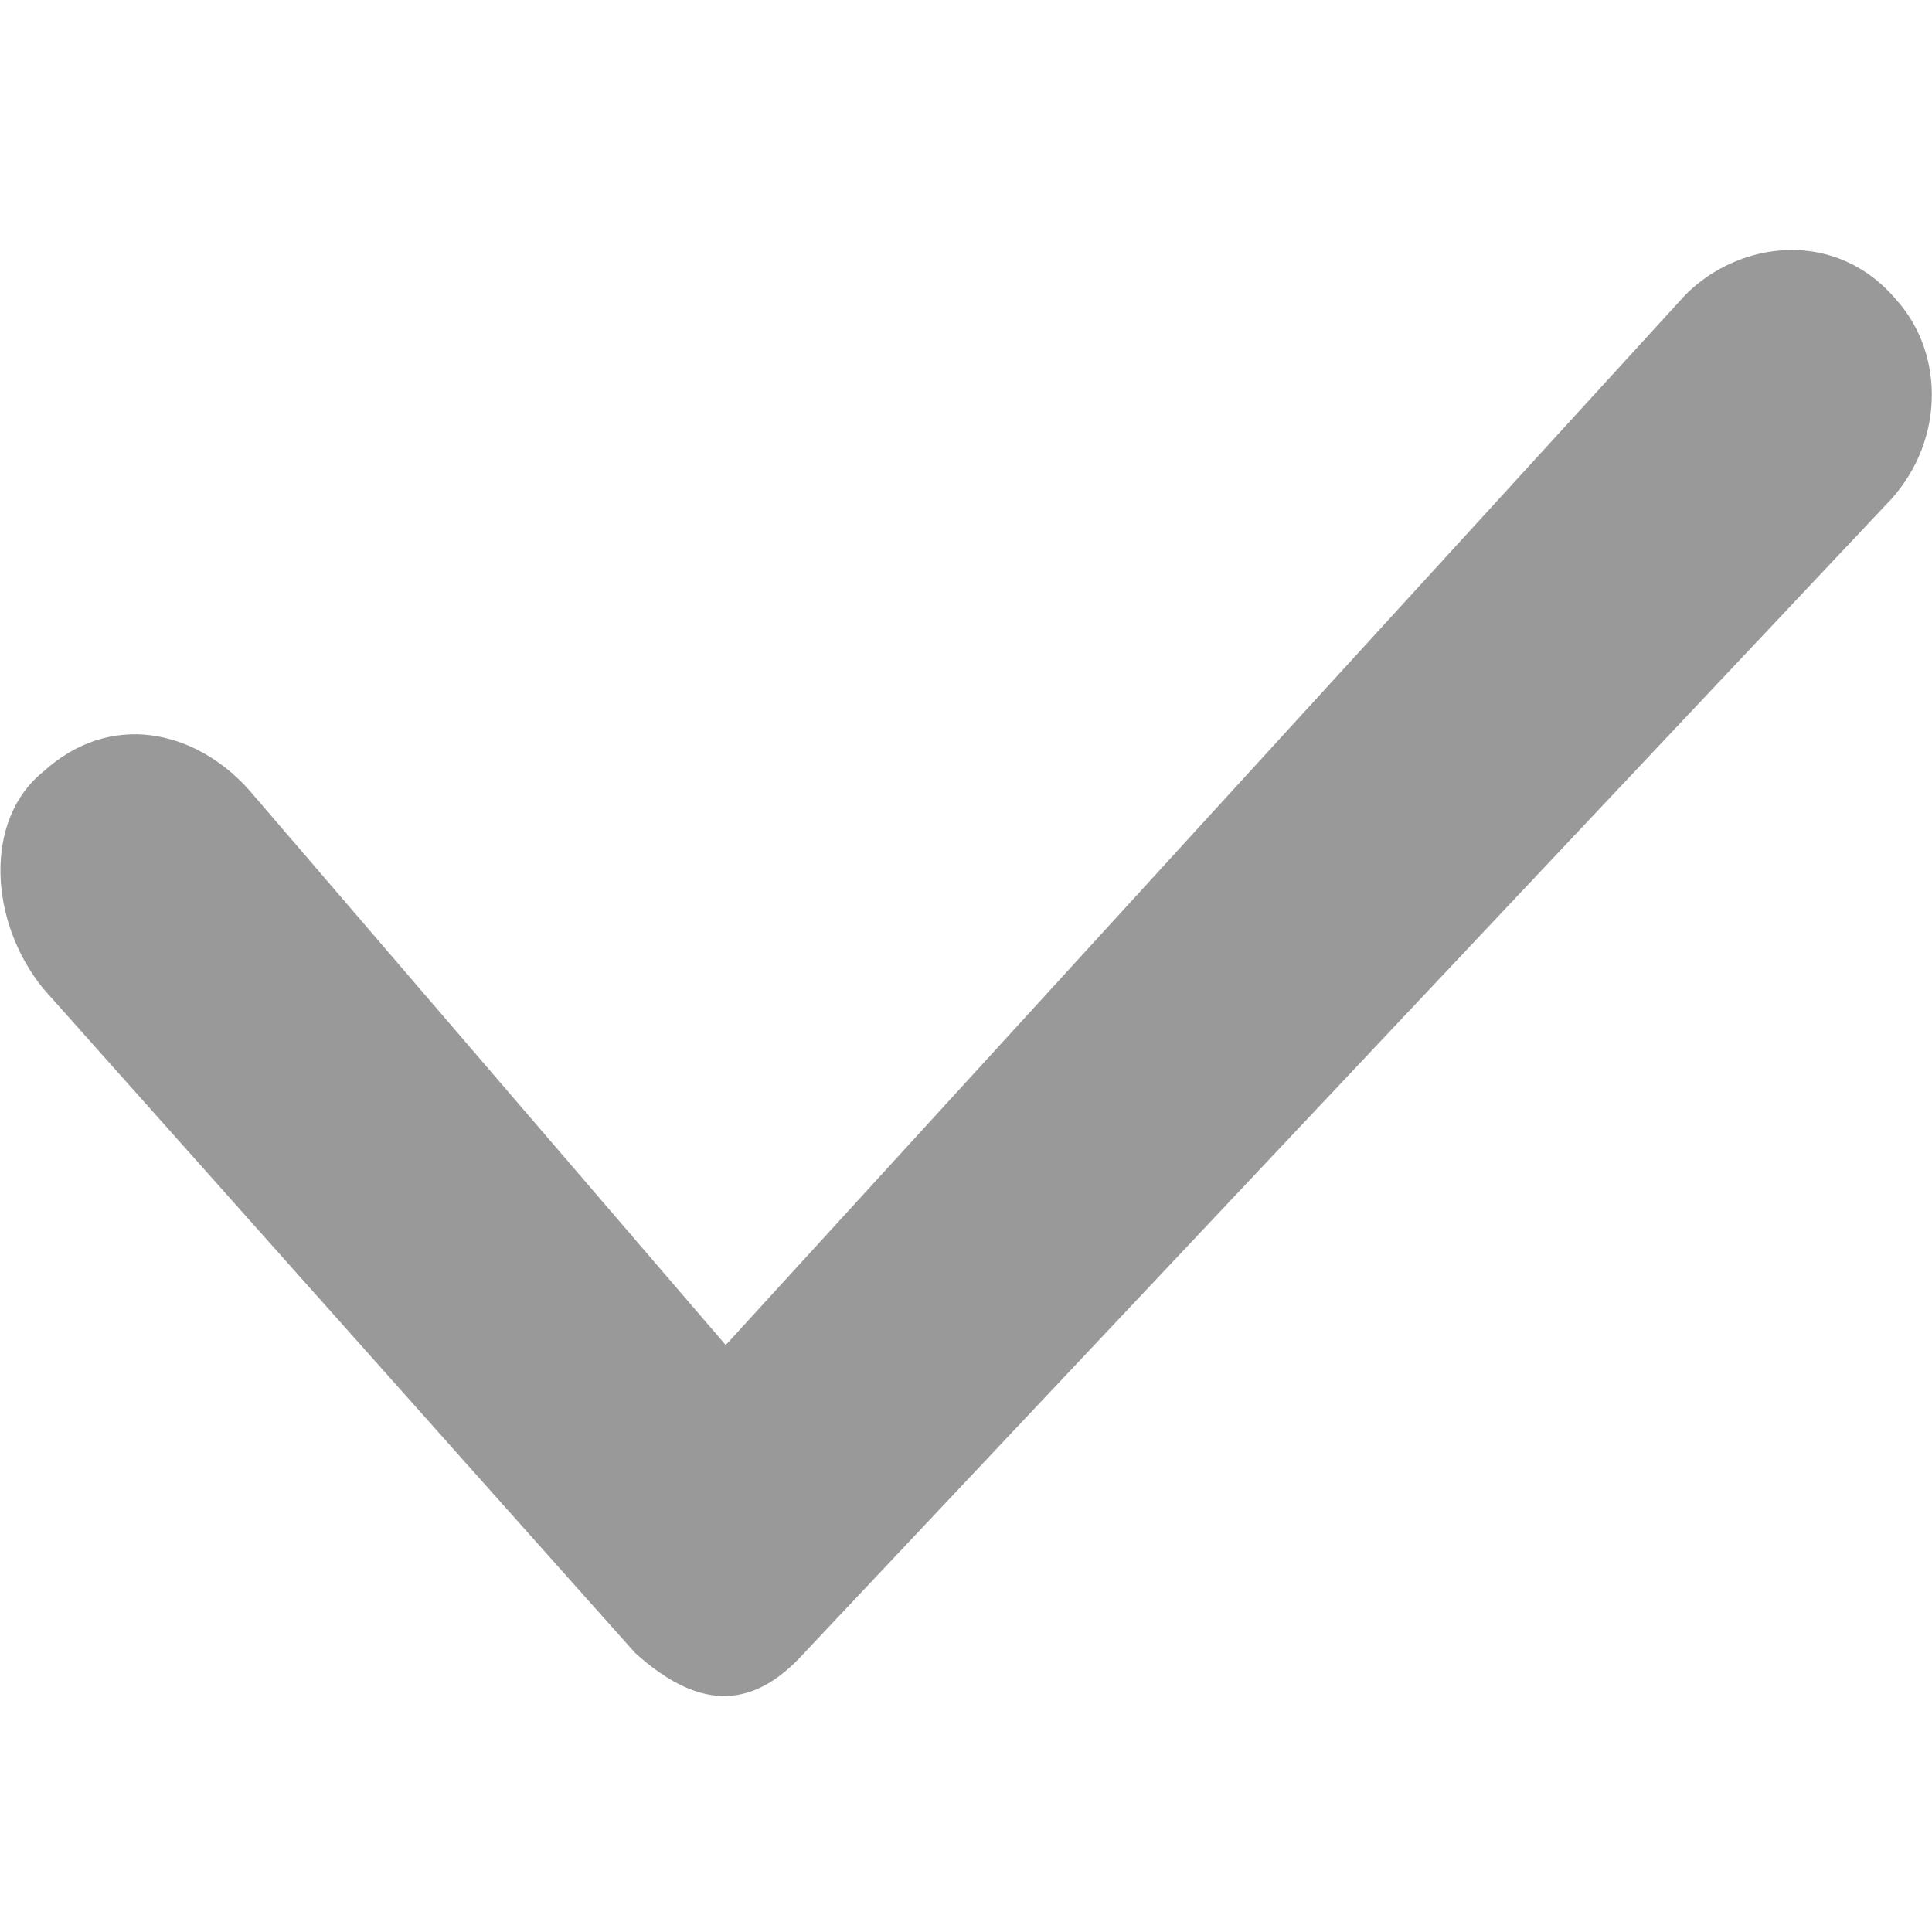
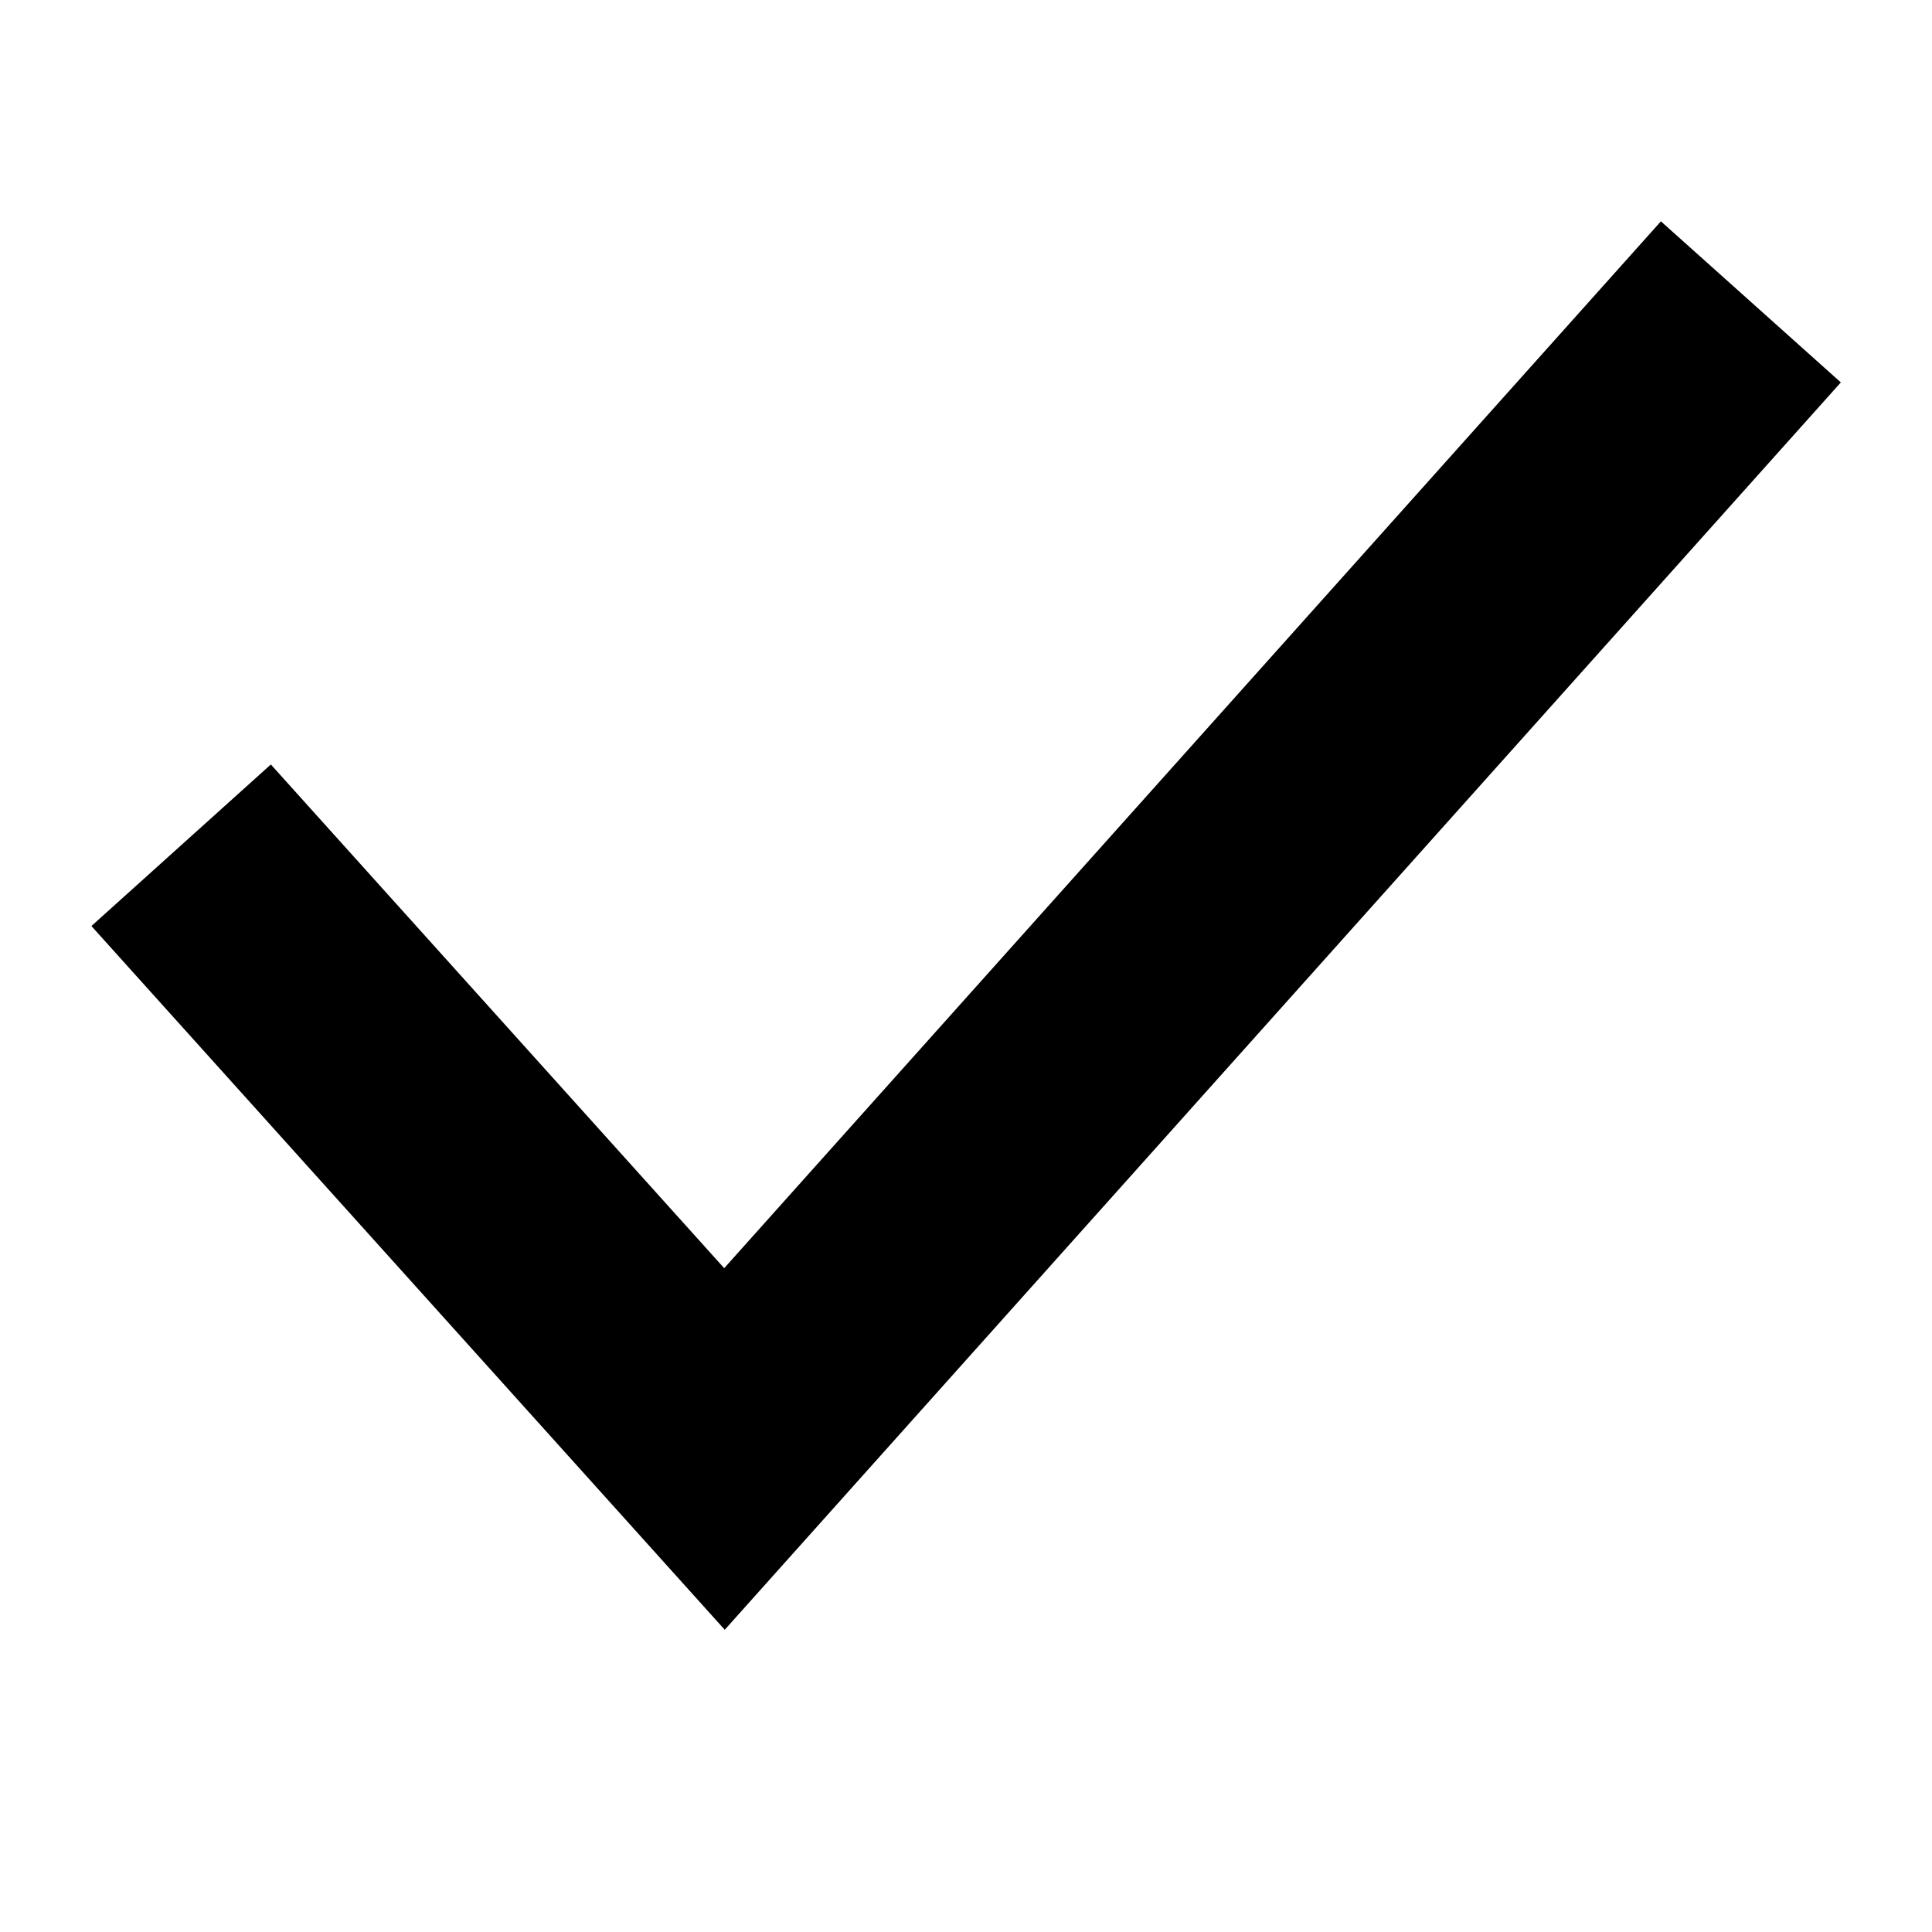
- <svg xmlns="http://www.w3.org/2000/svg" version="1.1" id="图层_1" x="0px" y="0px" viewBox="0 0 32 32" style="enable-background:new 0 0 32 32;" xml:space="preserve">
-   <style type="text/css">
- 	.st0{fill:#999999;}
- </style>
-   <g id="check">
-     <g id="路径" transform="translate(0.020249, 4.178564)">
-       <path class="st0" d="M27.9,0.7L12,18.1L4.1,8.9C3.2,7.9,1.8,7.6,0.7,8.6c-1,0.8-0.9,2.5,0,3.6c6.5,7.3,9.8,11,9.8,11    c1,0.9,1.9,1,2.8,0l17.9-19c1-1,1-2.5,0.2-3.4C30.4-0.4,28.8-0.2,27.9,0.7z" />
-     </g>
-   </g>
+ <svg xmlns="http://www.w3.org/2000/svg" width="32" height="32" viewBox="0 0 32 32" fill="none">
+   <path d="M30.49 6.334L12.004 26.994L1.514 15.338L4.486 12.662L11.995 21.005L27.51 3.666L30.49 6.334Z" fill="currentColor" />
</svg>
